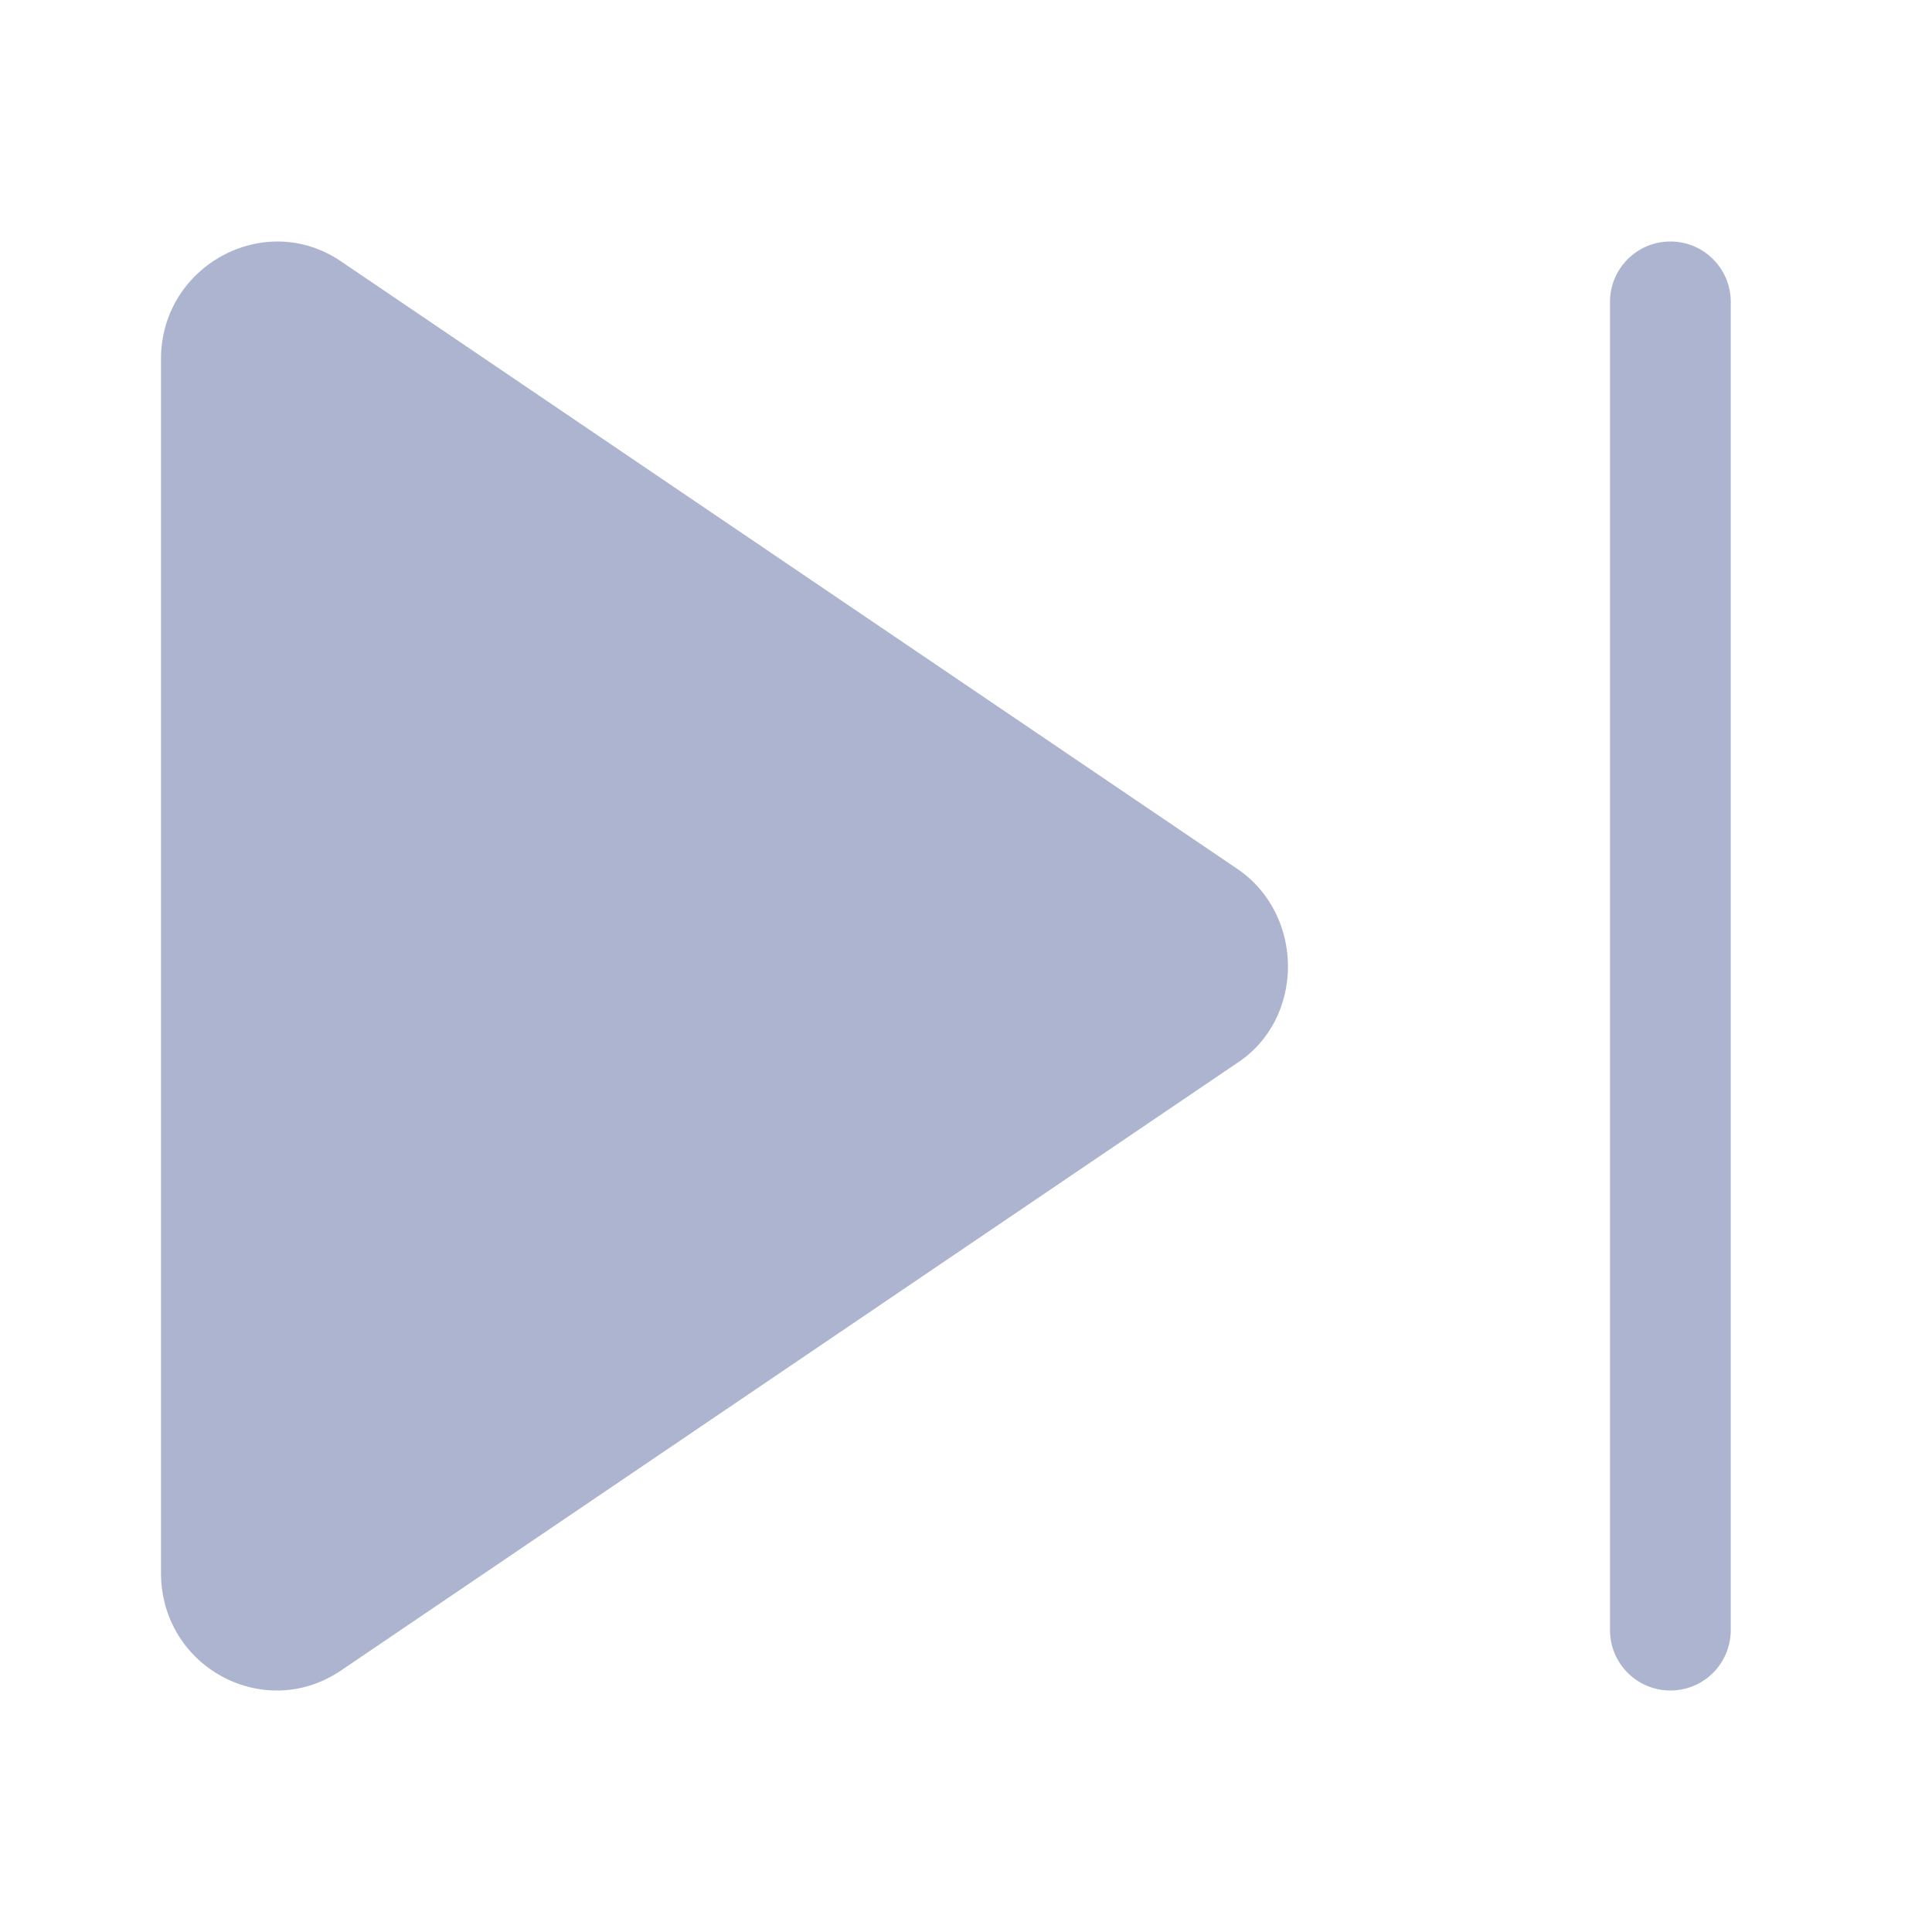
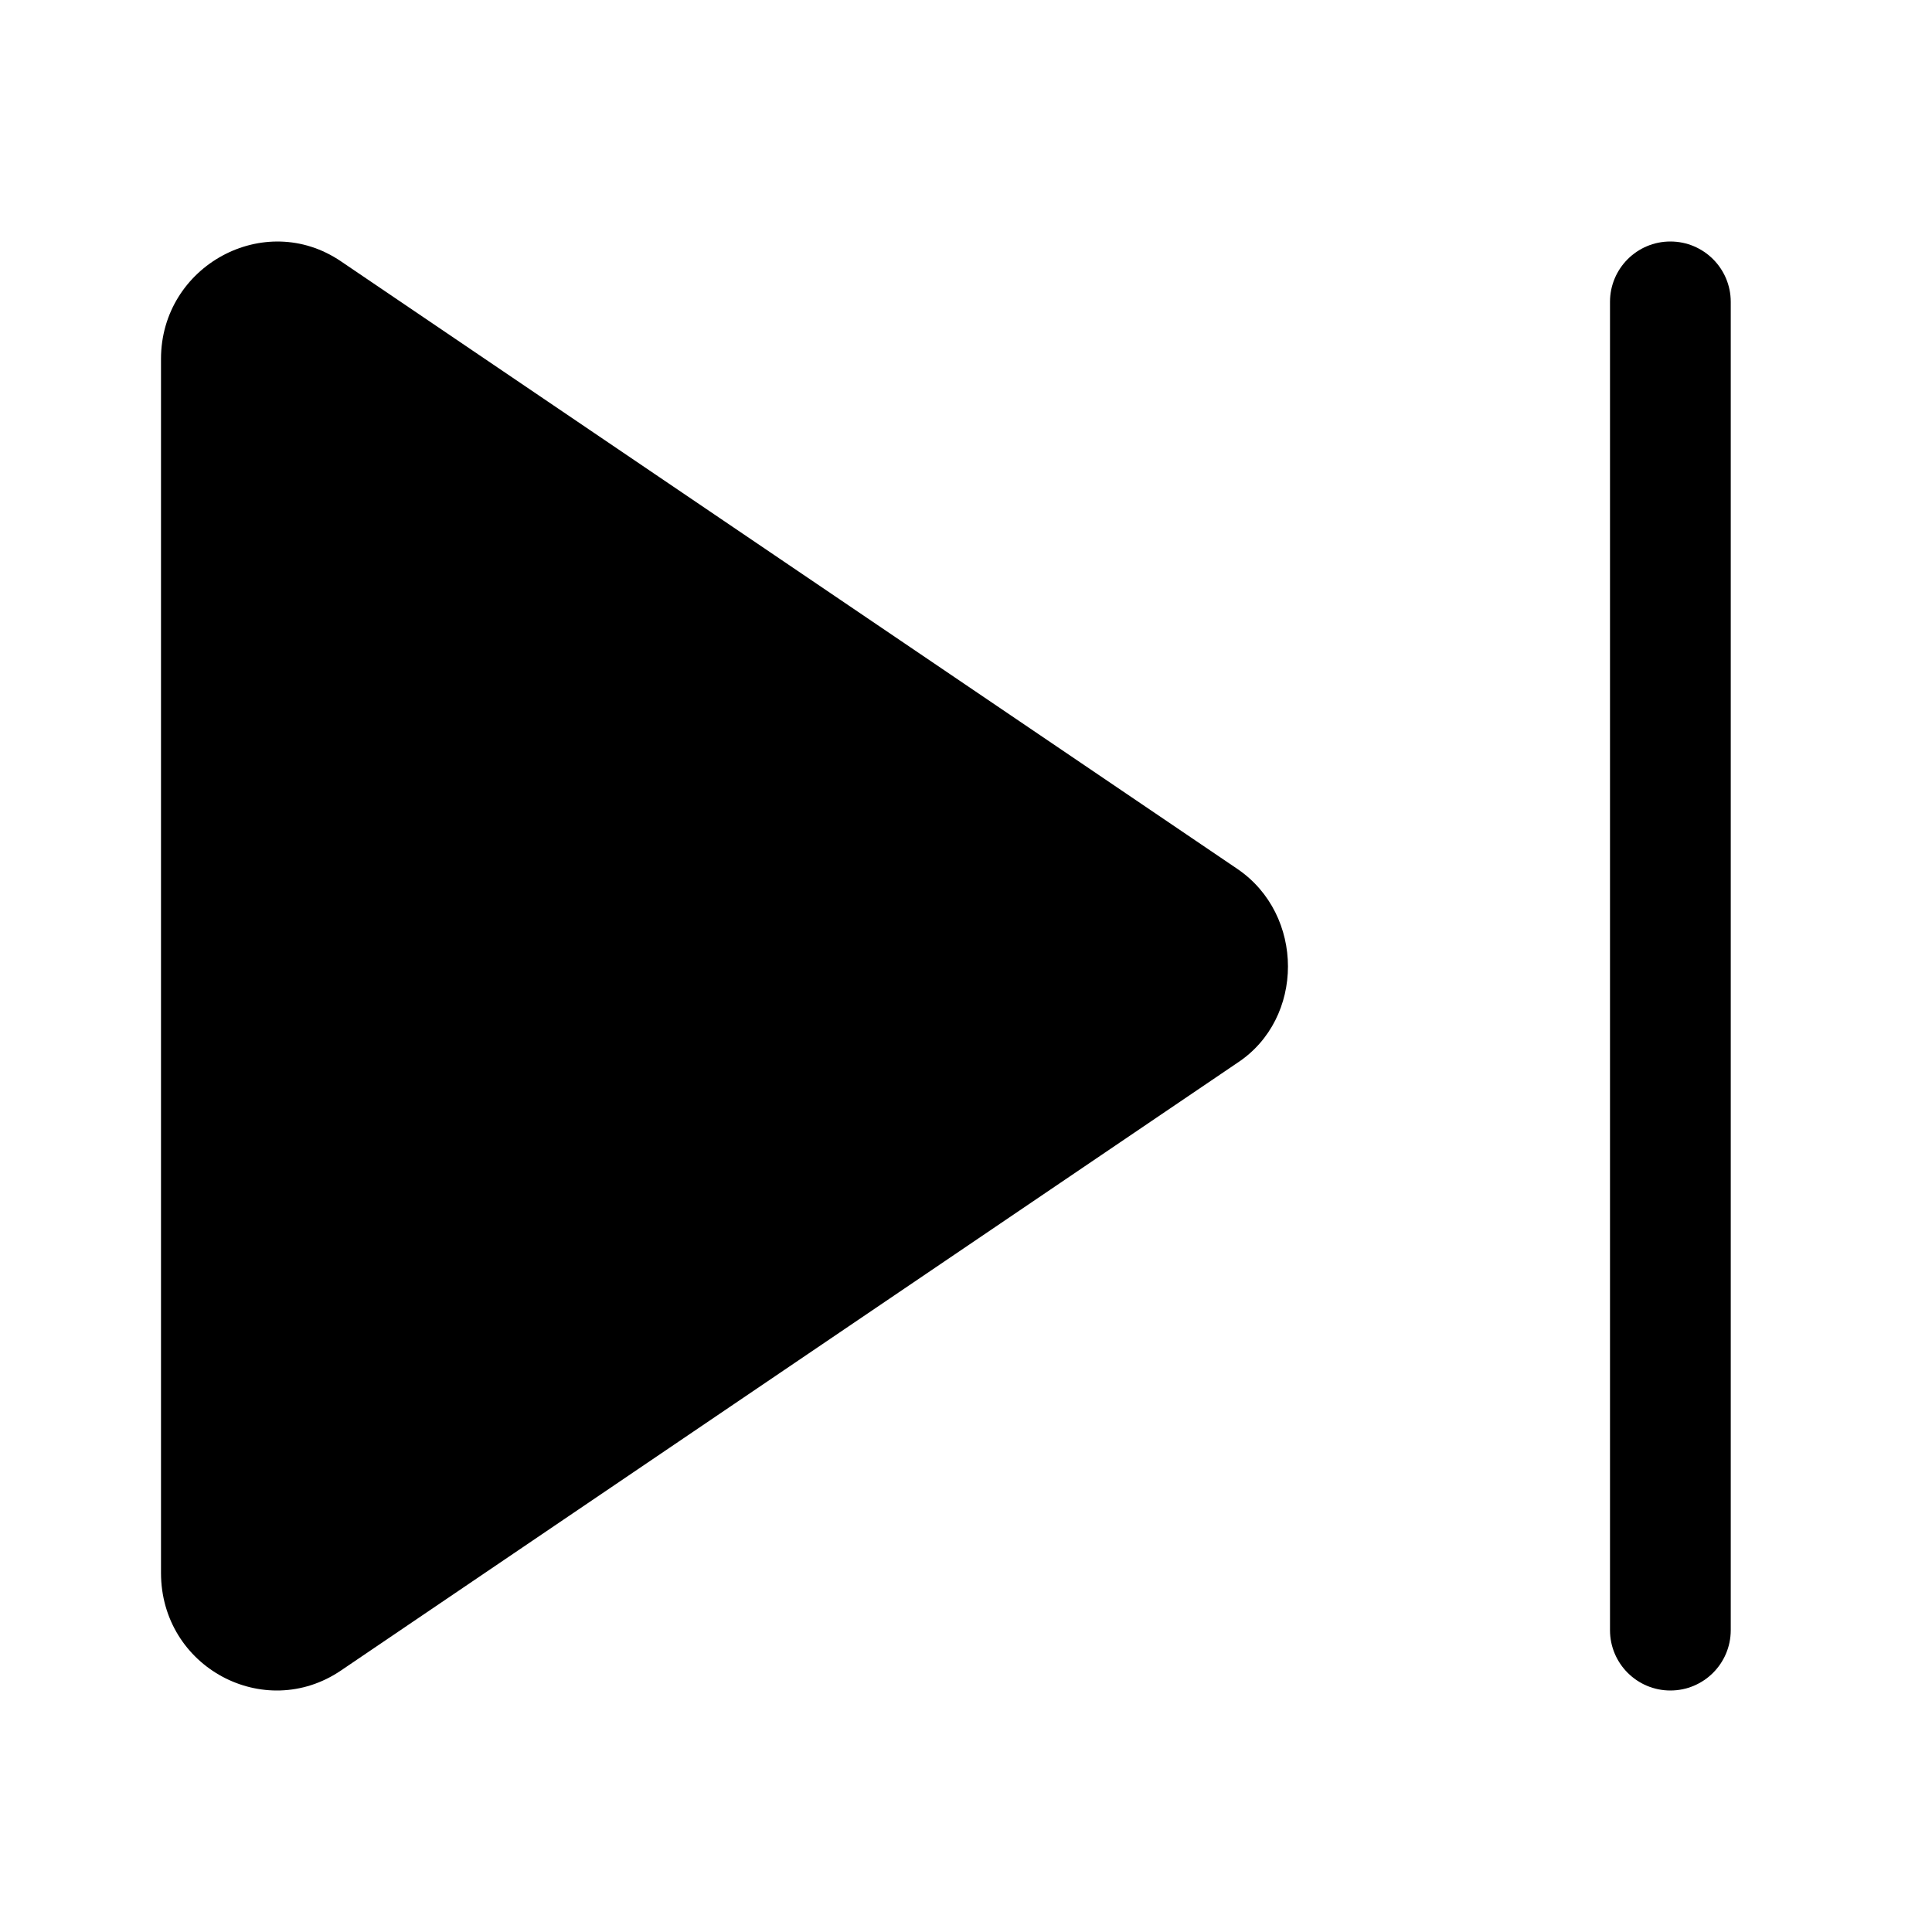
<svg xmlns="http://www.w3.org/2000/svg" width="24" height="24" viewBox="0 0 24 24" fill="none">
-   <rect x="20" y="3" width="1.5" height="18" rx="0.75" fill="#ACB4D0" />
-   <path d="M15.371 10.794L4.235 3.246C3.285 2.601 2 3.302 2 4.459V19.538C2 20.714 3.285 21.396 4.235 20.752L15.371 13.203C16.209 12.653 16.209 11.363 15.371 10.794Z" fill="#ACB4D0" />
+   <rect x="20" y="3" width="1.5" height="18" rx="0.75" fill="currentColor" />
+   <path d="M15.371 10.794L4.235 3.246C3.285 2.601 2 3.302 2 4.459V19.538C2 20.714 3.285 21.396 4.235 20.752L15.371 13.203C16.209 12.653 16.209 11.363 15.371 10.794Z" fill="currentColor" />
</svg>
